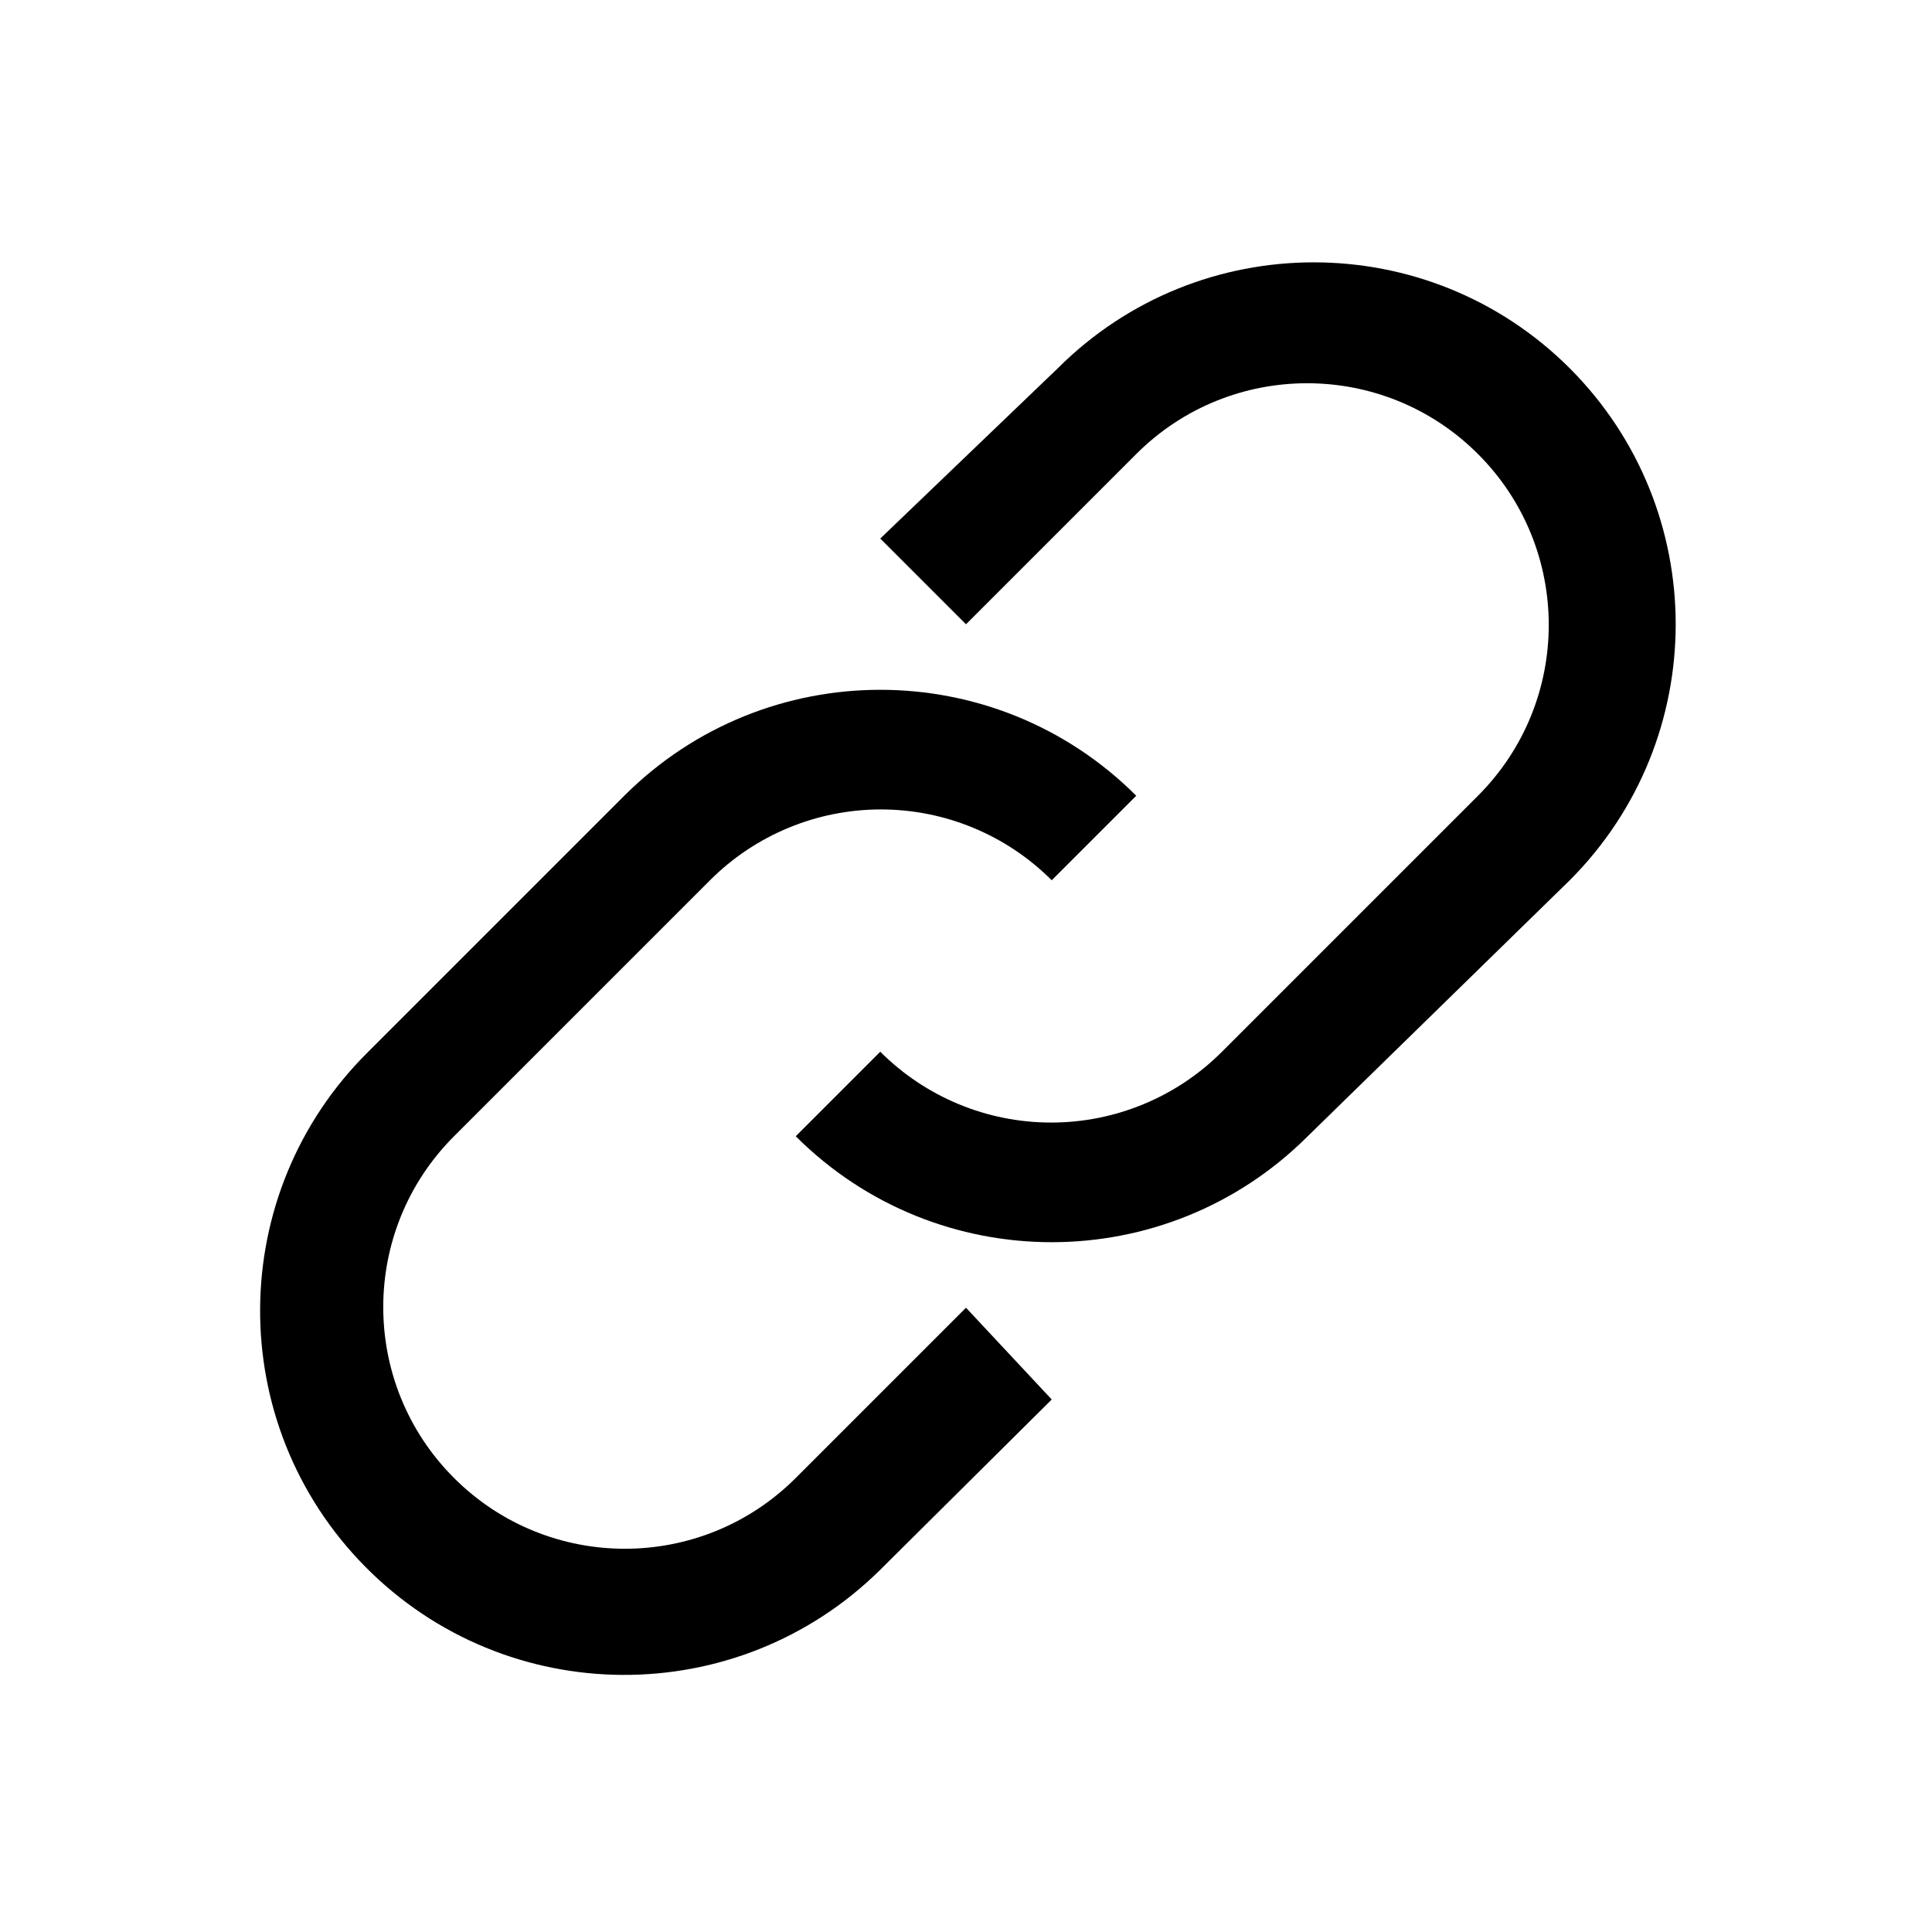
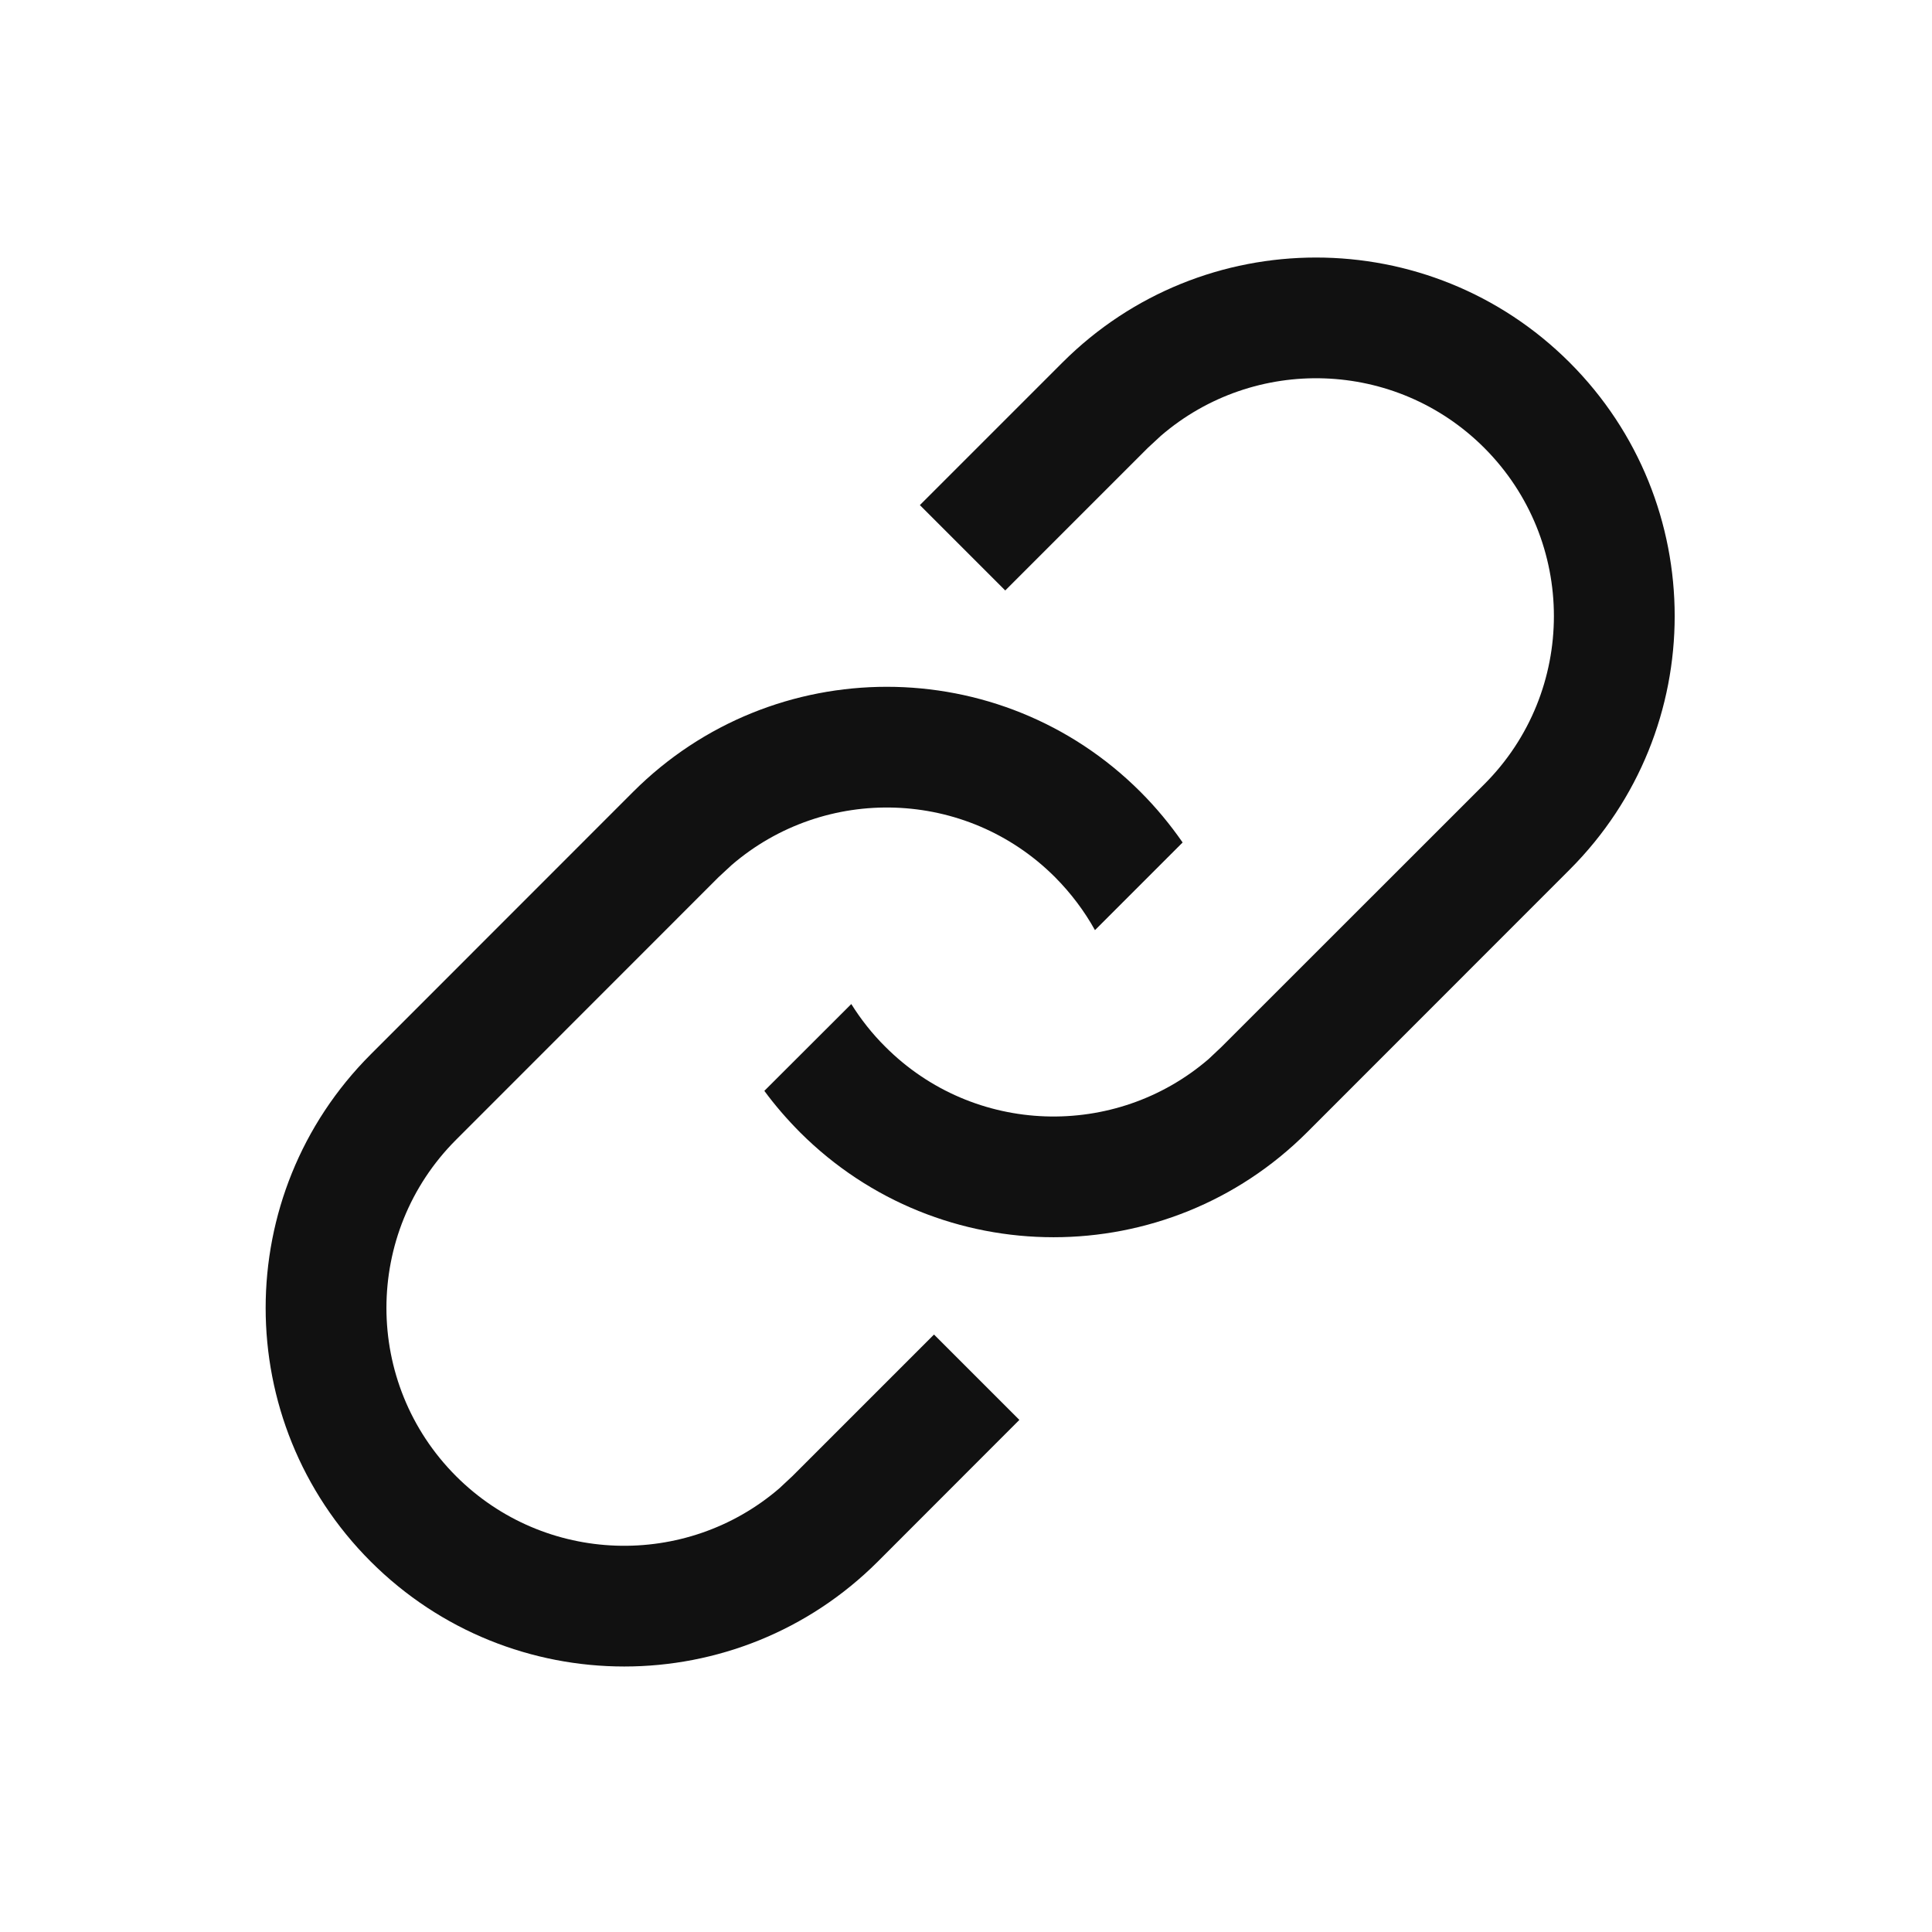
- <svg xmlns="http://www.w3.org/2000/svg" viewBox="0 0 16 16" fill="#000000">
-   <path d="M13,3.05a3,3,0,0,0-4.24,0L7.29,4.46,8,5.17,9.41,3.76a2,2,0,0,1,2.83,2.83L10.12,8.71a2,2,0,0,1-2.83,0l-.7.7a3,3,0,0,0,4.24,0L13,7.29A3,3,0,0,0,13,3.05Z" />
-   <path d="M6.59,12.24A2,2,0,0,1,3.76,9.41L5.88,7.29a2,2,0,0,1,2.83,0l.7-.7a3,3,0,0,0-4.24,0L3.05,8.71A3,3,0,0,0,7.29,13l1.42-1.41L8,10.83Z" />
+ <svg xmlns="http://www.w3.org/2000/svg" viewBox="0 0 16 16" fill="none">
+   <path d="M9.444 6.557C9.576 6.689 9.692 6.83 9.794 6.977L9.068 7.703C8.981 7.546 8.87 7.398 8.737 7.264C8.003 6.53 6.833 6.497 6.059 7.164L5.951 7.264L3.777 9.439C3.008 10.208 3.008 11.455 3.777 12.225C4.511 12.959 5.681 12.992 6.455 12.325L6.562 12.225L7.735 11.052L8.442 11.759L7.27 12.932C6.11 14.091 4.23 14.091 3.07 12.932C1.91 11.772 1.91 9.892 3.07 8.732L5.244 6.557C6.404 5.398 8.284 5.398 9.444 6.557ZM12.999 3.002C14.159 4.162 14.159 6.042 12.999 7.202L10.825 9.377C9.665 10.536 7.785 10.536 6.625 9.377C6.517 9.268 6.418 9.154 6.33 9.034L7.05 8.315C7.129 8.441 7.222 8.56 7.332 8.669C8.066 9.404 9.236 9.437 10.01 8.77L10.117 8.669L12.292 6.495C13.061 5.726 13.061 4.479 12.292 3.709C11.558 2.975 10.388 2.942 9.614 3.609L9.506 3.709L8.325 4.89L7.618 4.183L8.799 3.002C9.959 1.843 11.839 1.843 12.999 3.002Z" fill="#111111" />
</svg>
